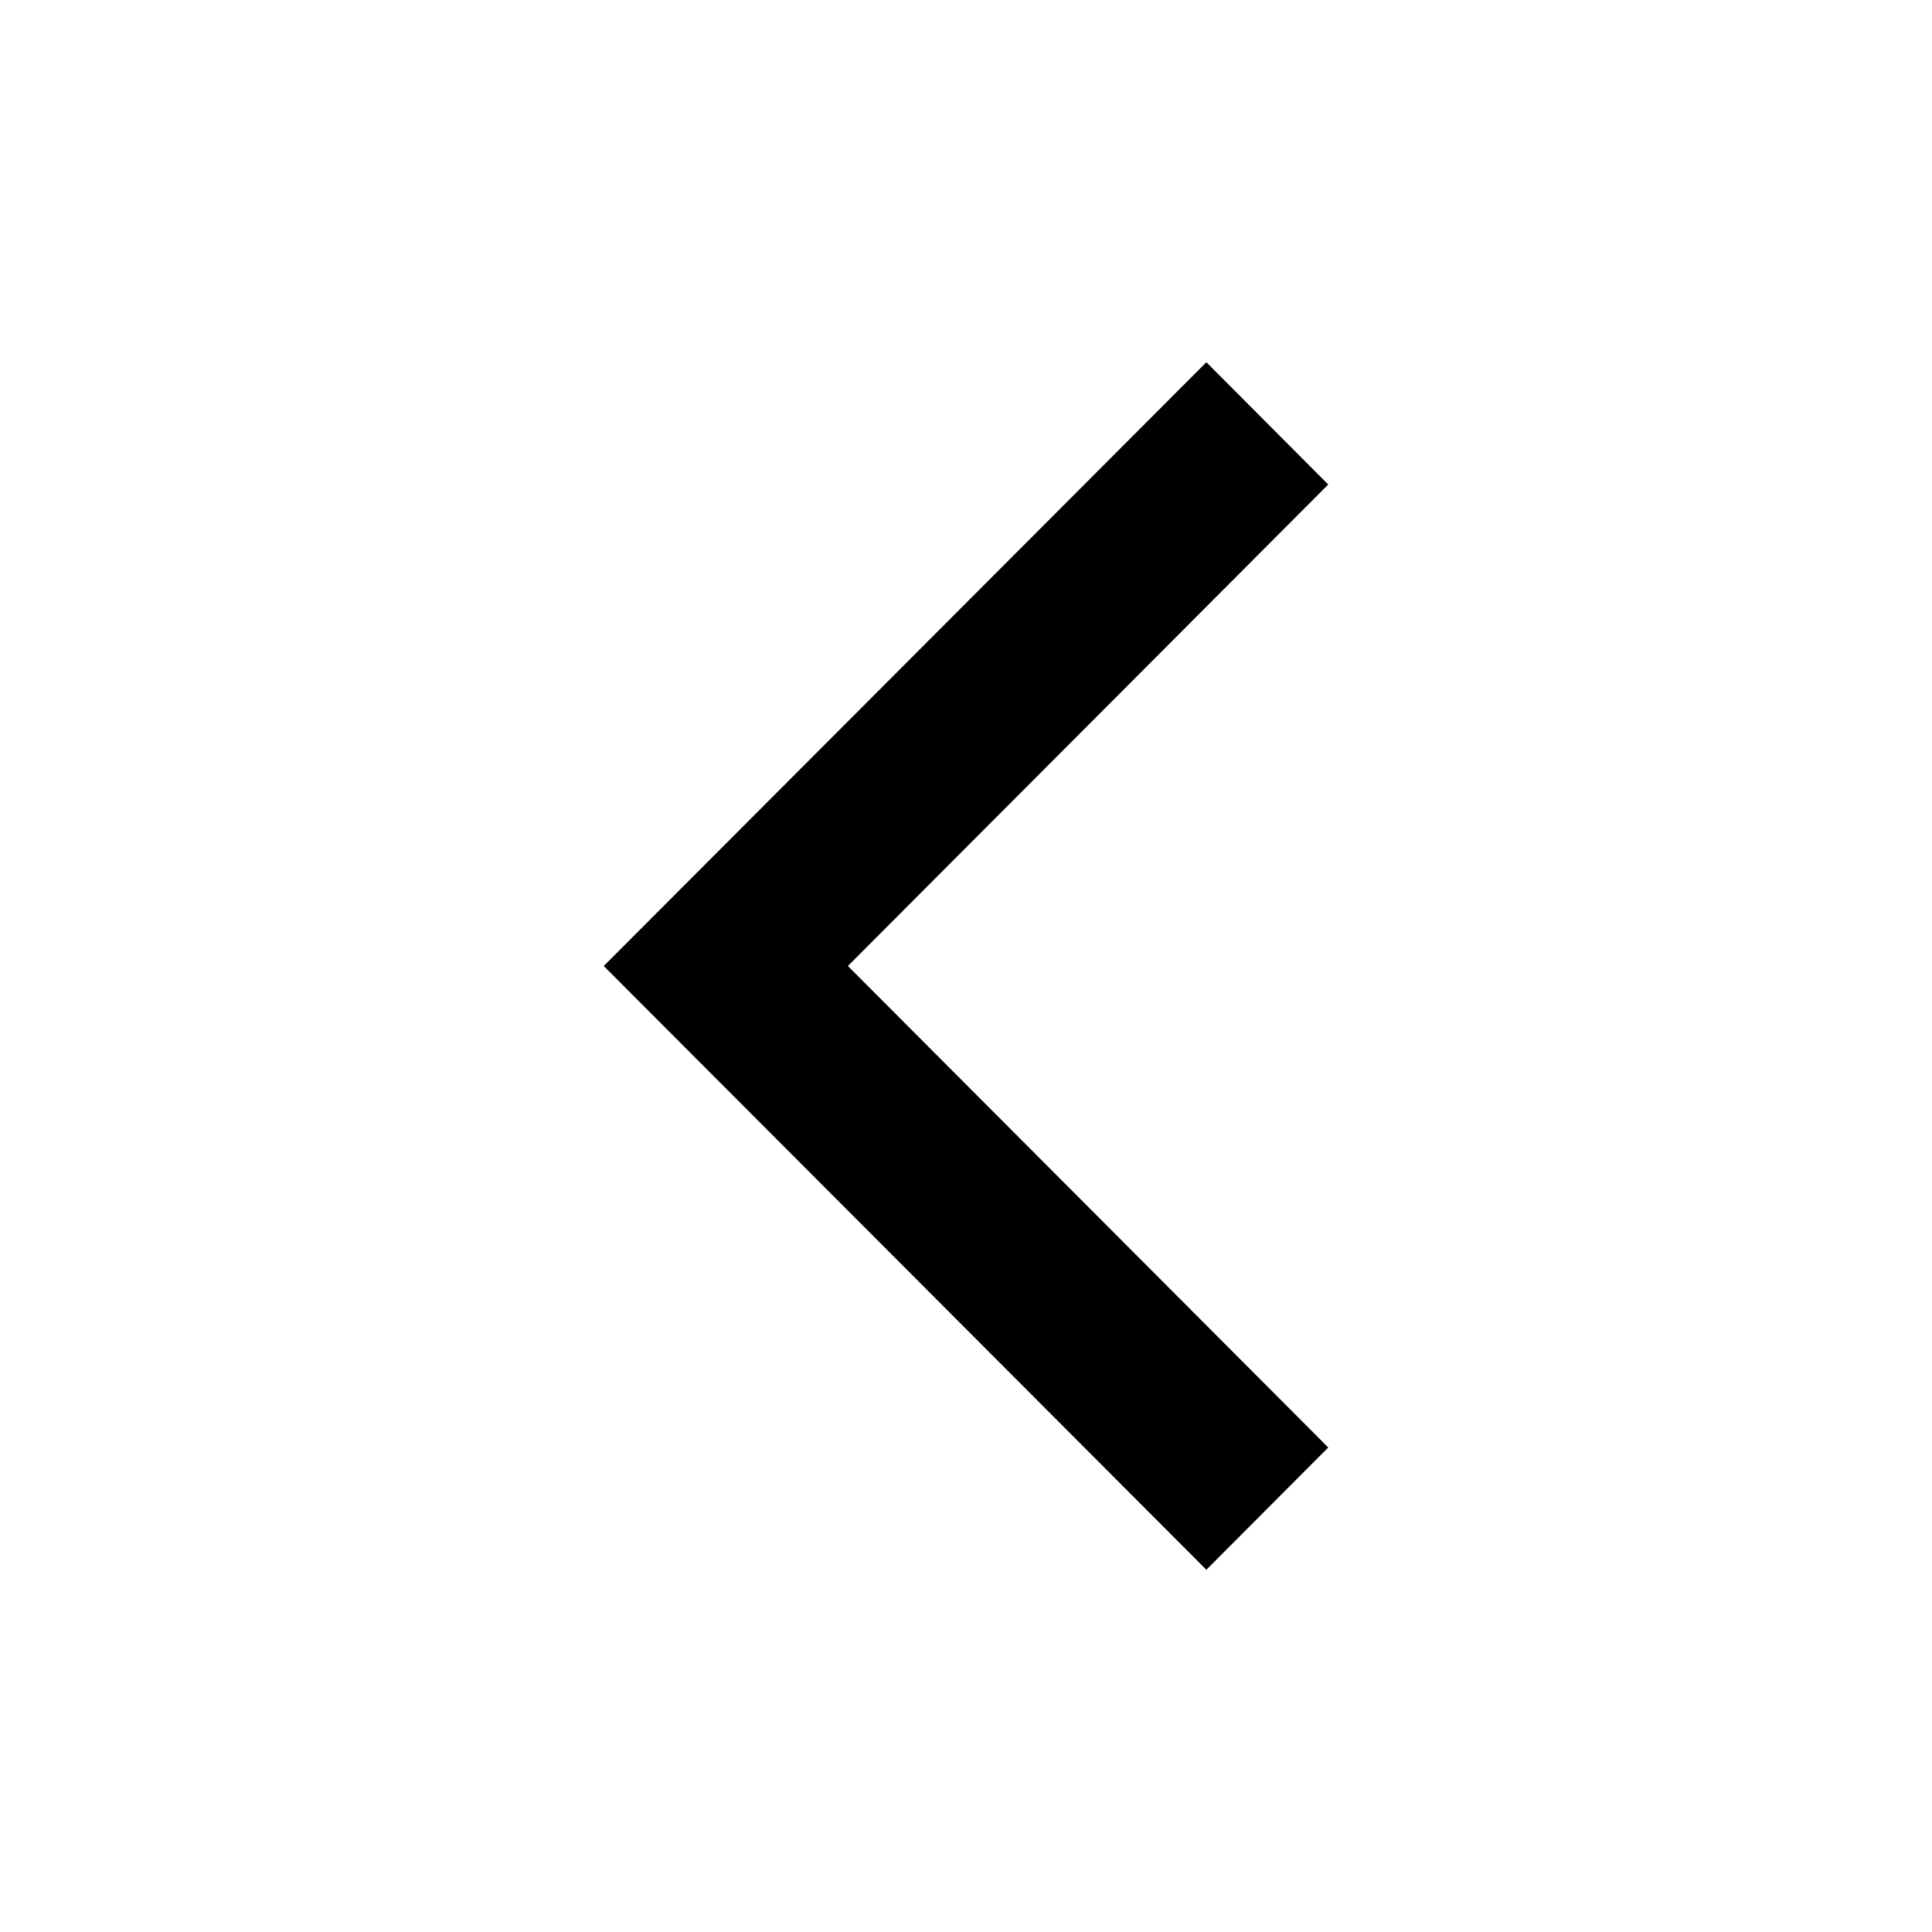
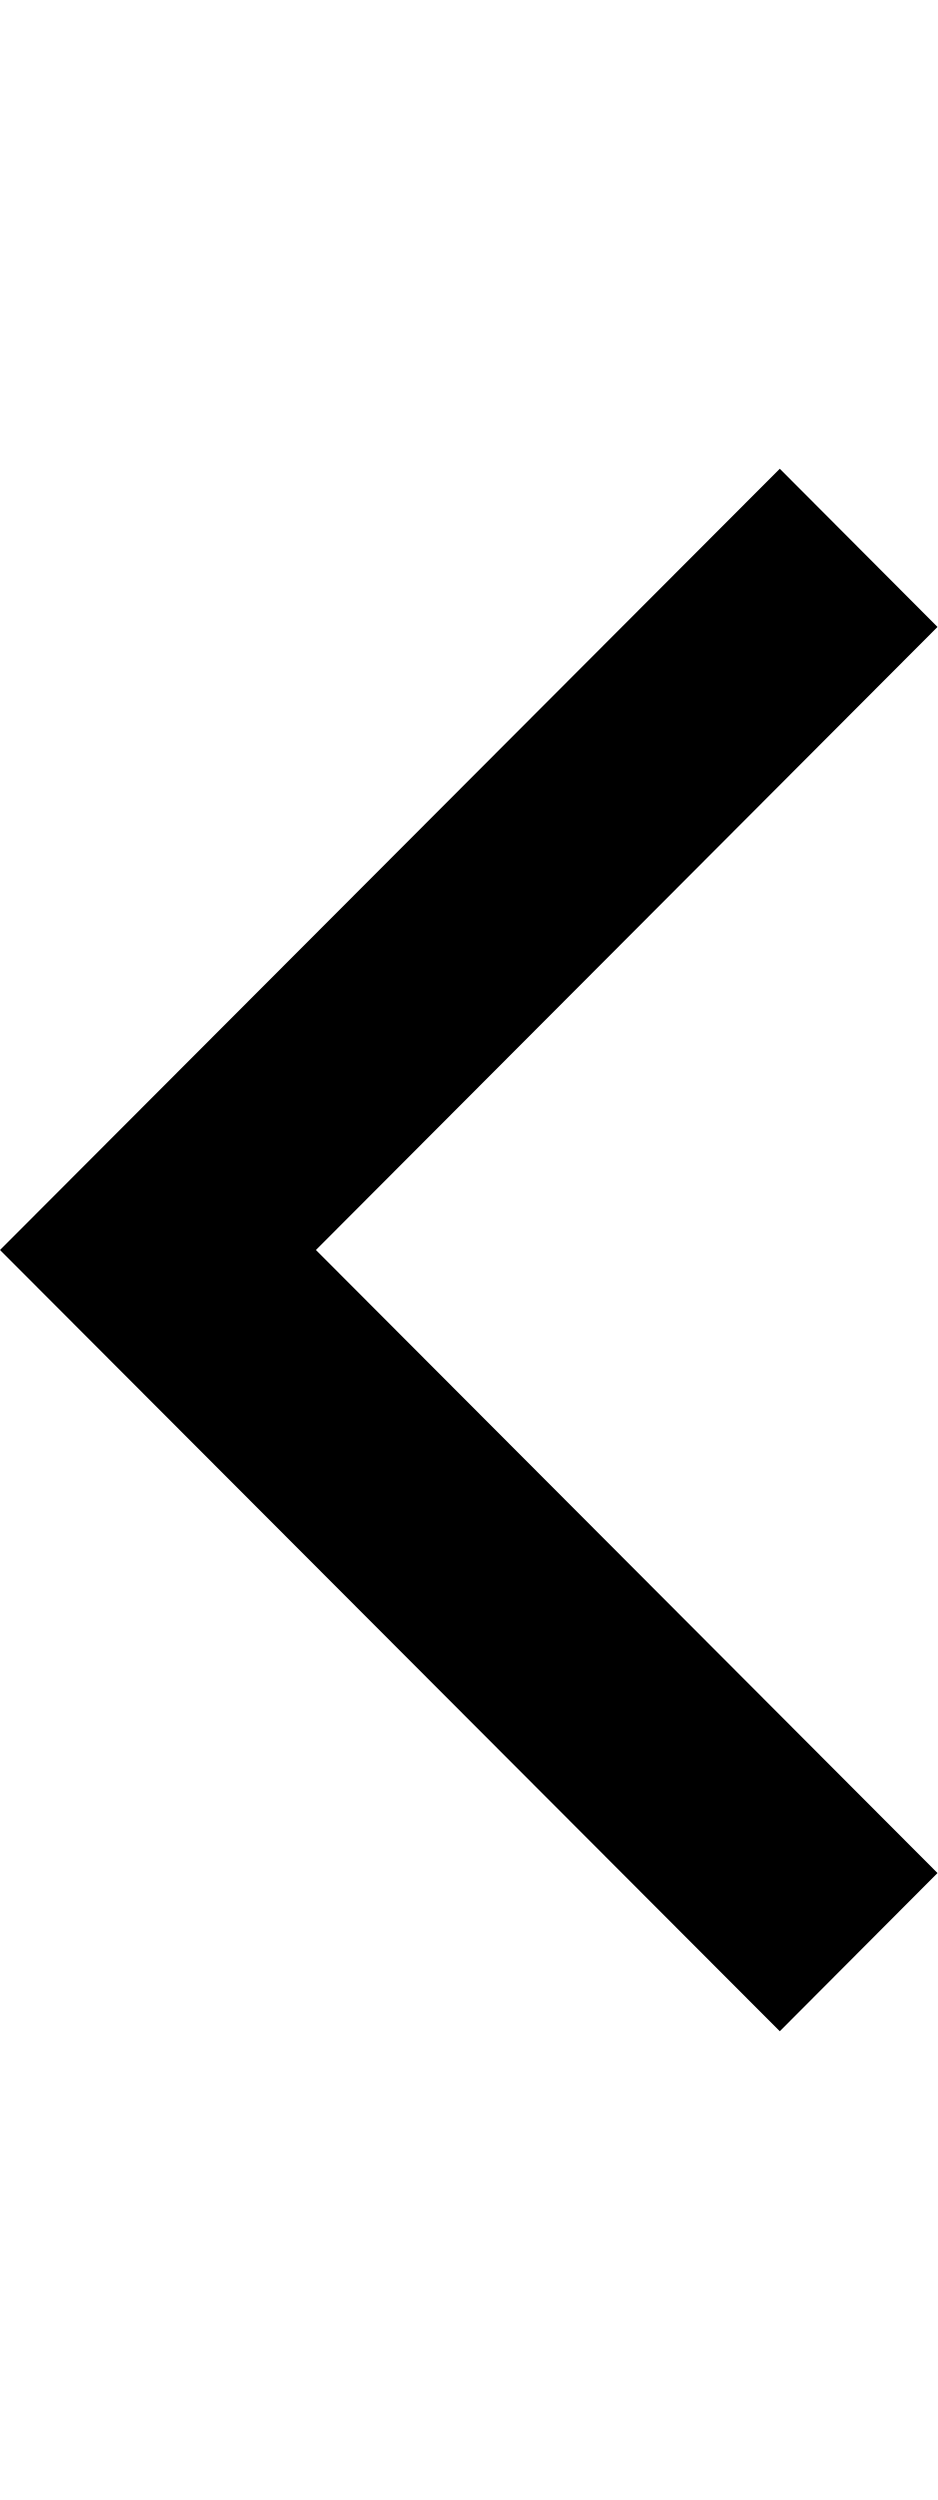
- <svg xmlns="http://www.w3.org/2000/svg" version="1.1" id="Layer_1" x="0px" y="0px" width="512px" height="512px" viewBox="0 0 512 512" style="enable-background:new 0 0 512 512;" xml:space="preserve">
+ <svg xmlns="http://www.w3.org/2000/svg" version="1.1" id="Layer_1" x="0px" y="0px" width="192px" height="512px" viewBox="160 0 192 512" enable-background="new 160 0 192 512" xml:space="preserve">
  <polygon points="352,128.4 319.7,96 160,256 160,256 160,256 319.7,416 352,383.6 224.7,256 " />
</svg>
